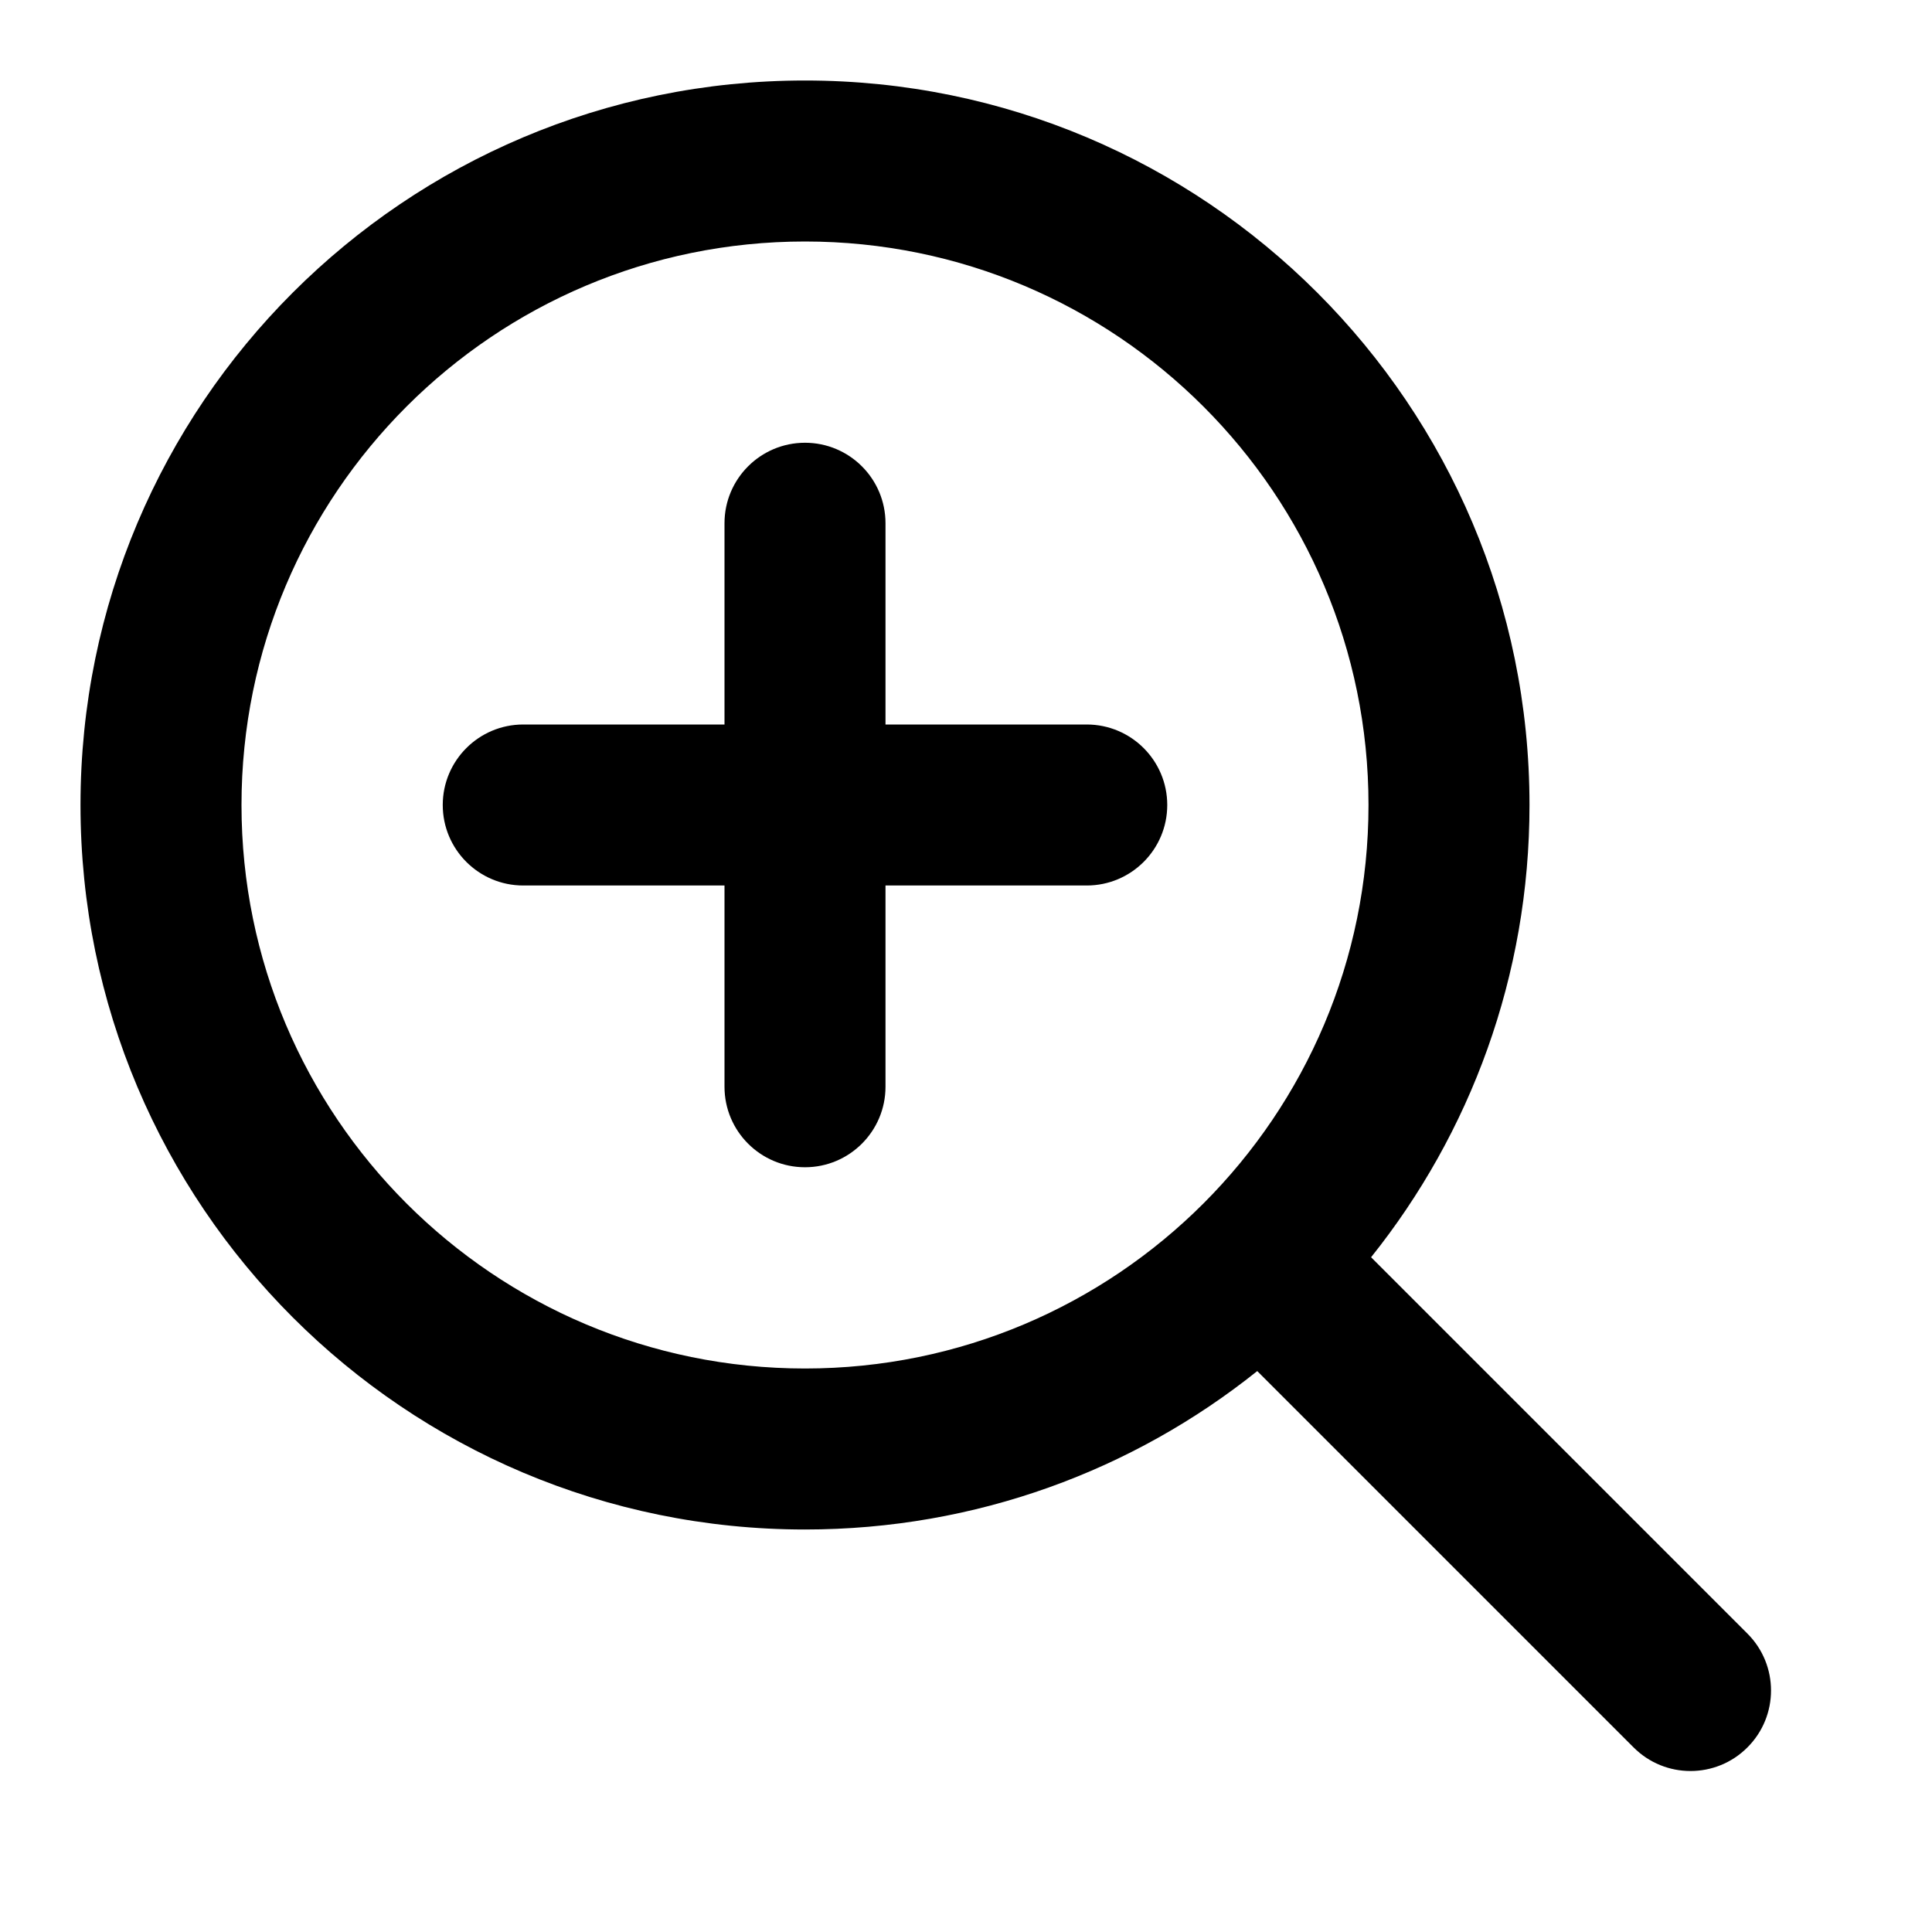
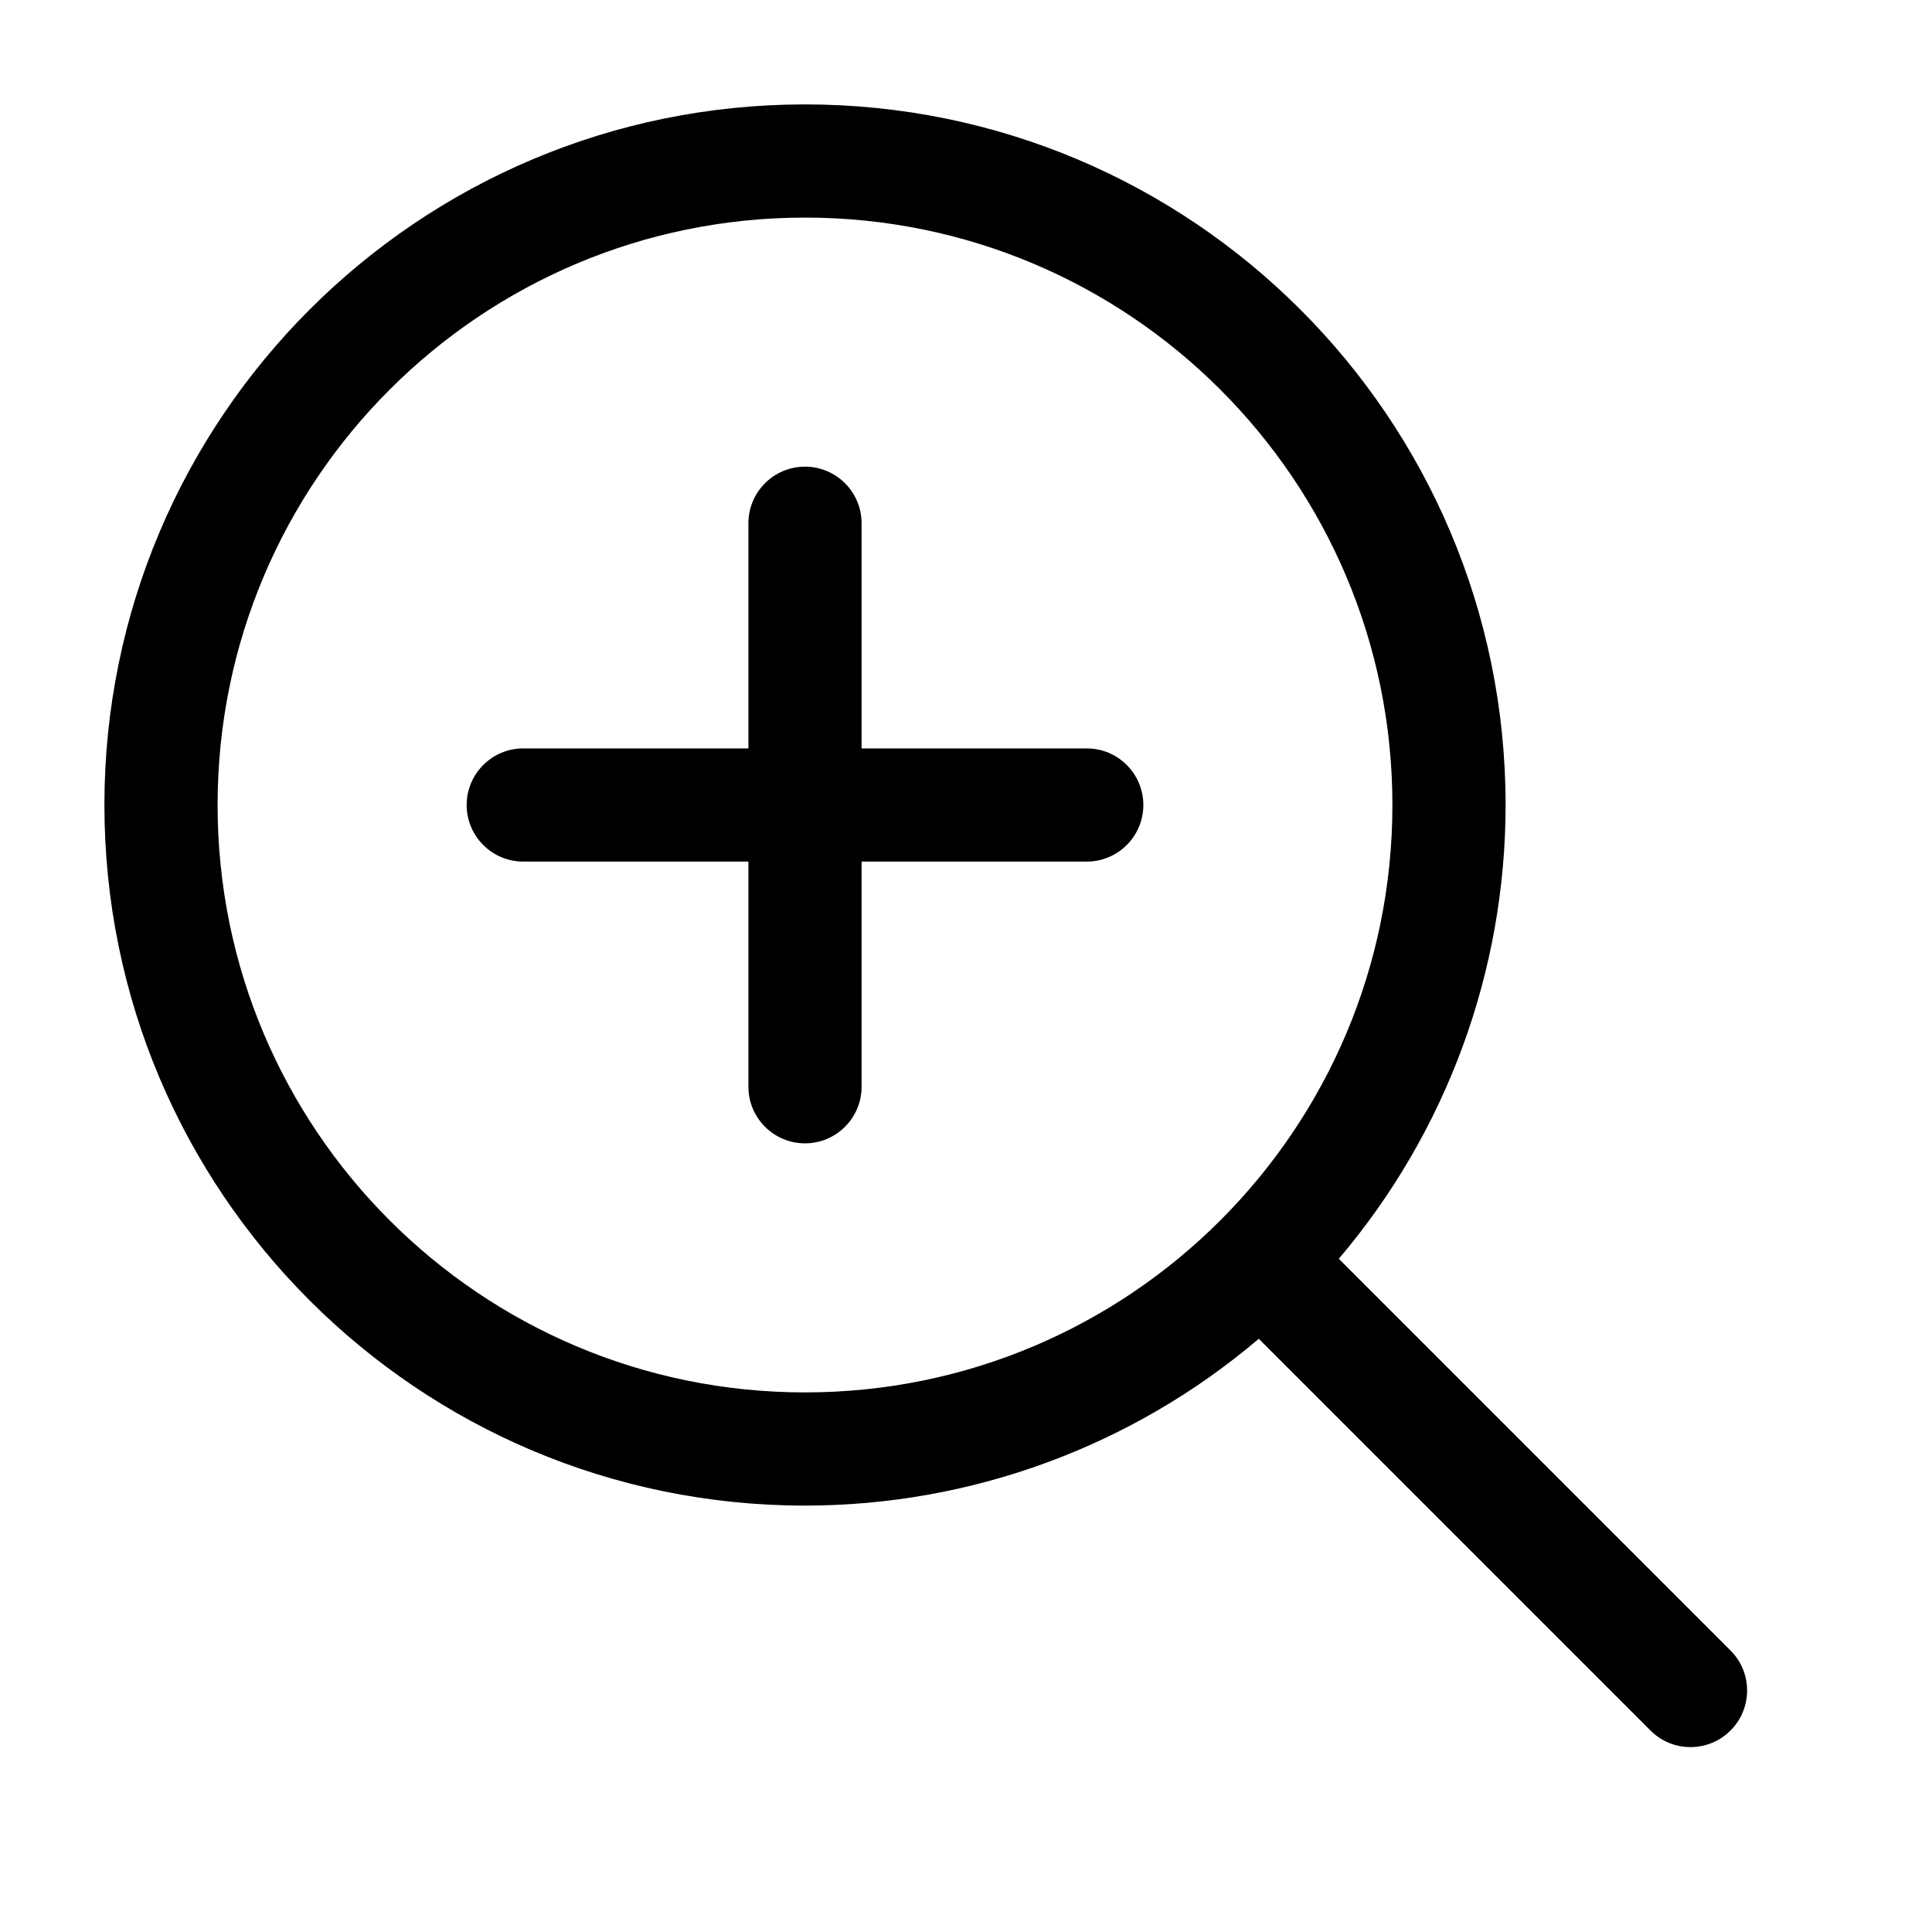
<svg xmlns="http://www.w3.org/2000/svg" width="800px" height="800px" viewBox="0 0 24 24" fill="none">
-   <path d="M11 6.5C11 5.948 10.552 5.5 10 5.5C9.448 5.5 9 5.948 9 6.5V9H6.5C5.948 9 5.5 9.448 5.5 10C5.5 10.552 5.948 11 6.5 11H9V13.5C9 14.052 9.448 14.5 10 14.5C10.552 14.5 11 14.052 11 13.5V11H13.5C14.052 11 14.5 10.552 14.5 10C14.5 9.448 14.052 9 13.5 9H11V6.5Z" fill="#000000" />
-   <path fill-rule="evenodd" clip-rule="evenodd" d="M10 1C5.029 1 1 5.029 1 10C1 14.971 5.029 19 10 19C12.125 19 14.078 18.264 15.618 17.032L20.293 21.707C20.683 22.098 21.317 22.098 21.707 21.707C22.098 21.317 22.098 20.683 21.707 20.293L17.032 15.618C18.264 14.078 19 12.125 19 10C19 5.029 14.971 1 10 1ZM3 10C3 6.134 6.134 3 10 3C13.866 3 17 6.134 17 10C17 13.866 13.866 17 10 17C6.134 17 3 13.866 3 10Z" fill="#000000" />
+   <path d="M10.703 6.5C10.703 6.112 10.388 5.797 10 5.797C9.612 5.797 9.297 6.112 9.297 6.5V9.297H6.5C6.112 9.297 5.797 9.612 5.797 10C5.797 10.388 6.112 10.703 6.5 10.703H9.297V13.5C9.297 13.888 9.612 14.203 10 14.203C10.388 14.203 10.703 13.888 10.703 13.5V10.703H13.5C13.888 10.703 14.203 10.388 14.203 10C14.203 9.612 13.888 9.297 13.5 9.297H10.703V6.5Z" fill="#000000" />
+   <path fill-rule="evenodd" clip-rule="evenodd" d="M10 1.297C5.193 1.297 1.297 5.193 1.297 10C1.297 14.807 5.193 18.703 10 18.703C12.065 18.703 14.063 17.969 15.637 16.631L20.503 21.497C20.777 21.772 21.223 21.772 21.497 21.497C21.772 21.223 21.772 20.777 21.497 20.503L16.631 15.637C17.969 14.063 18.703 12.065 18.703 10C18.703 5.193 14.807 1.297 10 1.297ZM2.703 10C2.703 5.97 5.97 2.703 10 2.703C14.03 2.703 17.297 5.97 17.297 10C17.297 14.03 14.03 17.297 10 17.297C5.97 17.297 2.703 14.03 2.703 10Z" fill="#000000" />
+   <path d="M1 1M22.098 22.098" fill="none" stroke="none" />
</svg>
